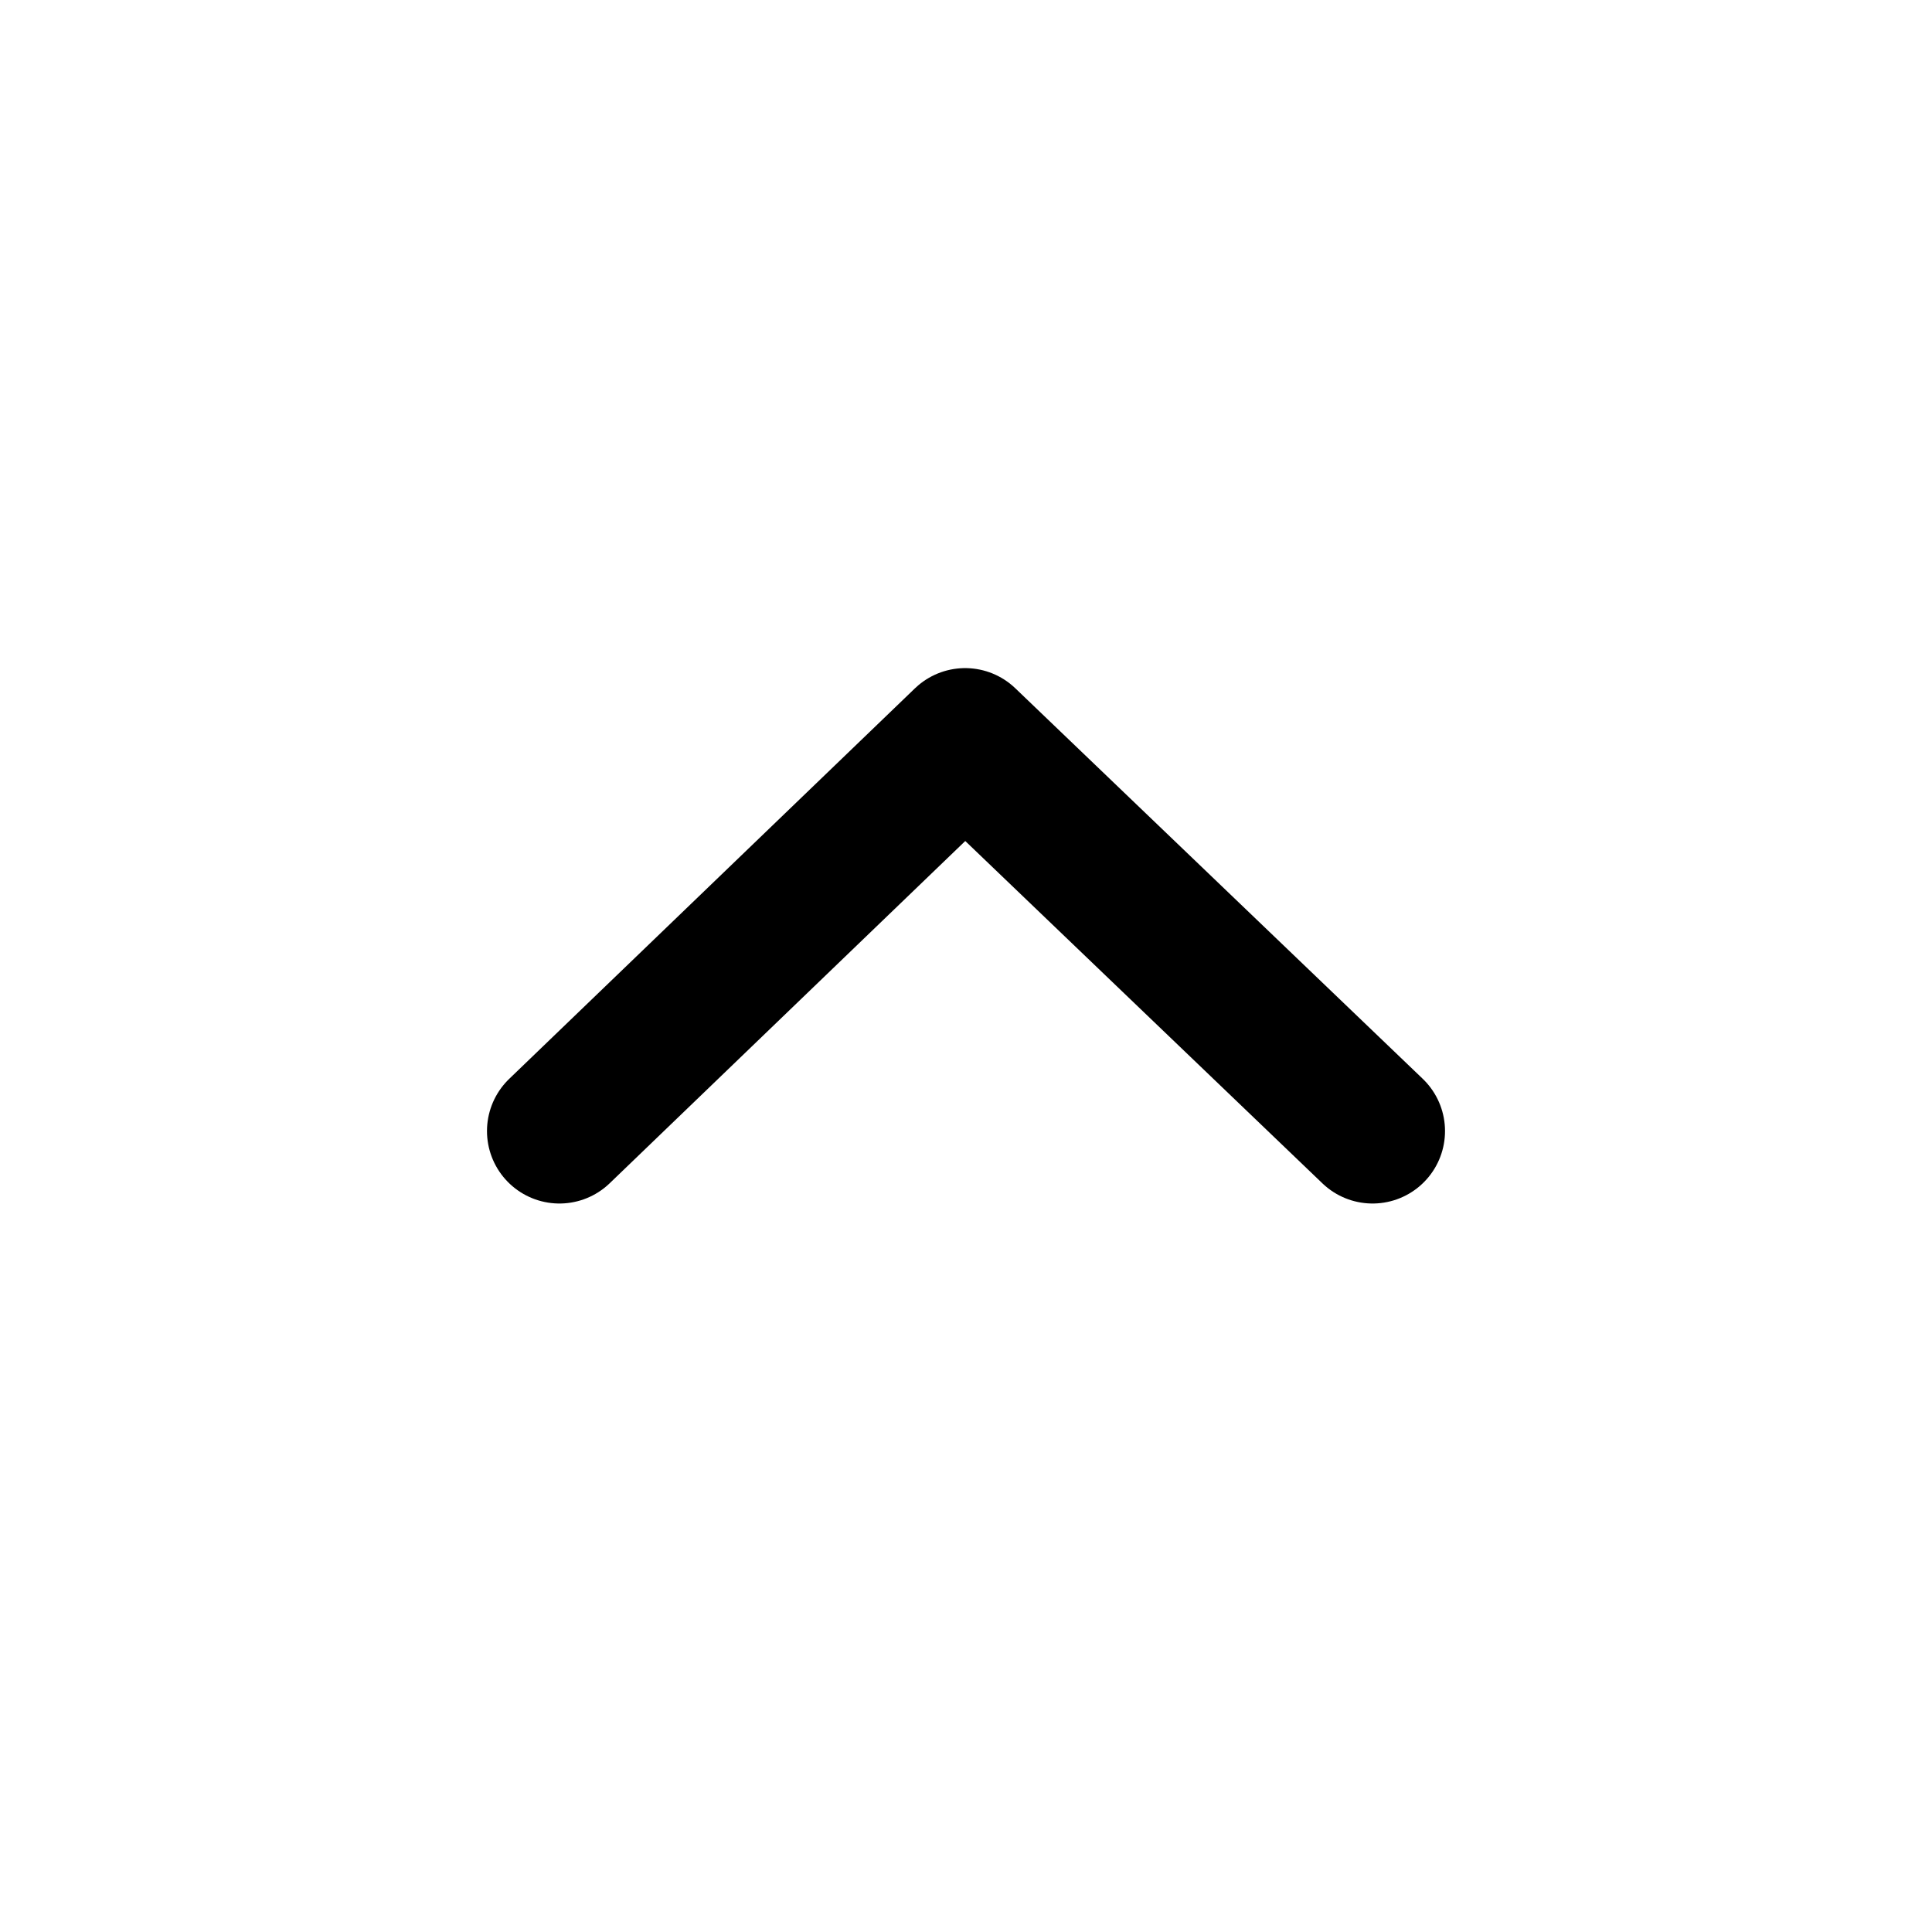
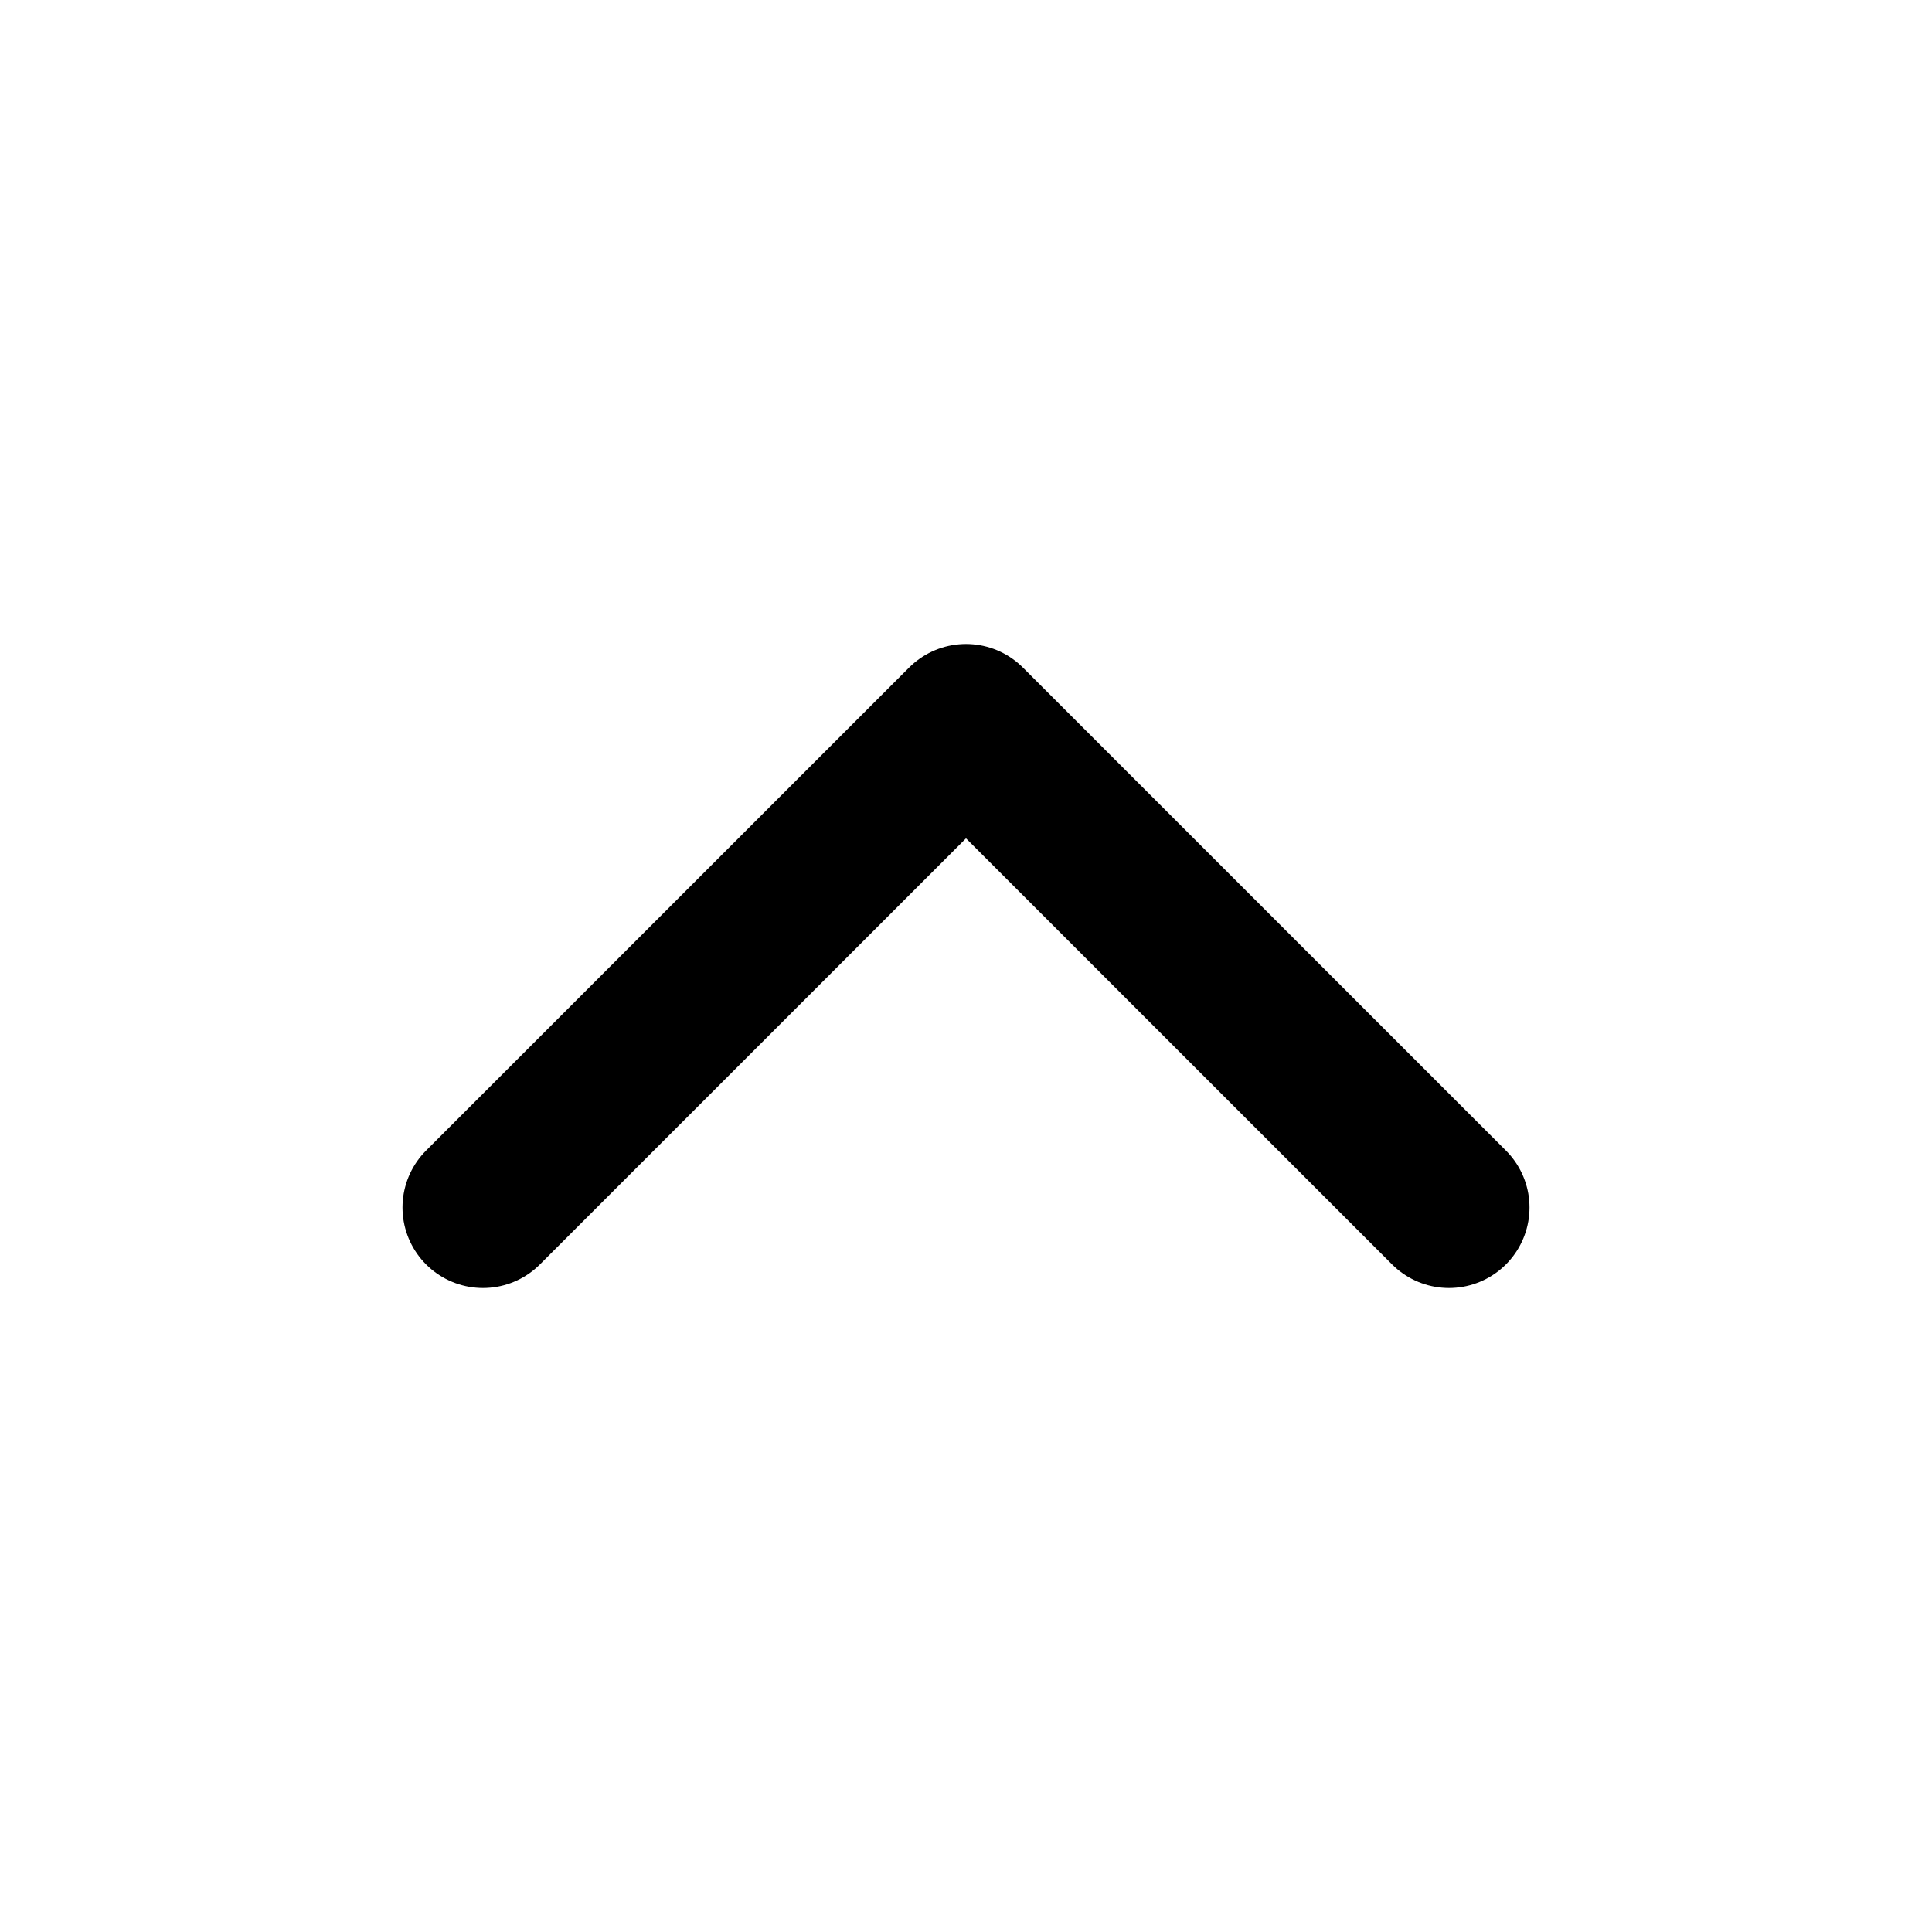
- <svg xmlns="http://www.w3.org/2000/svg" width="16" height="16" viewBox="0 0 16 16" fill="none">
-   <path d="M4.633 9.367L7.993 6.133L11.367 9.367" stroke="black" stroke-width="1.2" stroke-linecap="round" stroke-linejoin="round" />
+ <svg xmlns="http://www.w3.org/2000/svg" class="lucide lucide-chevron-up" width="24" height="24" viewBox="0 0 24 24" fill="none" stroke="currentColor" stroke-width="2" stroke-linecap="round" stroke-linejoin="round">
+   <path d="m18 15-6-6-6 6" />
</svg>
